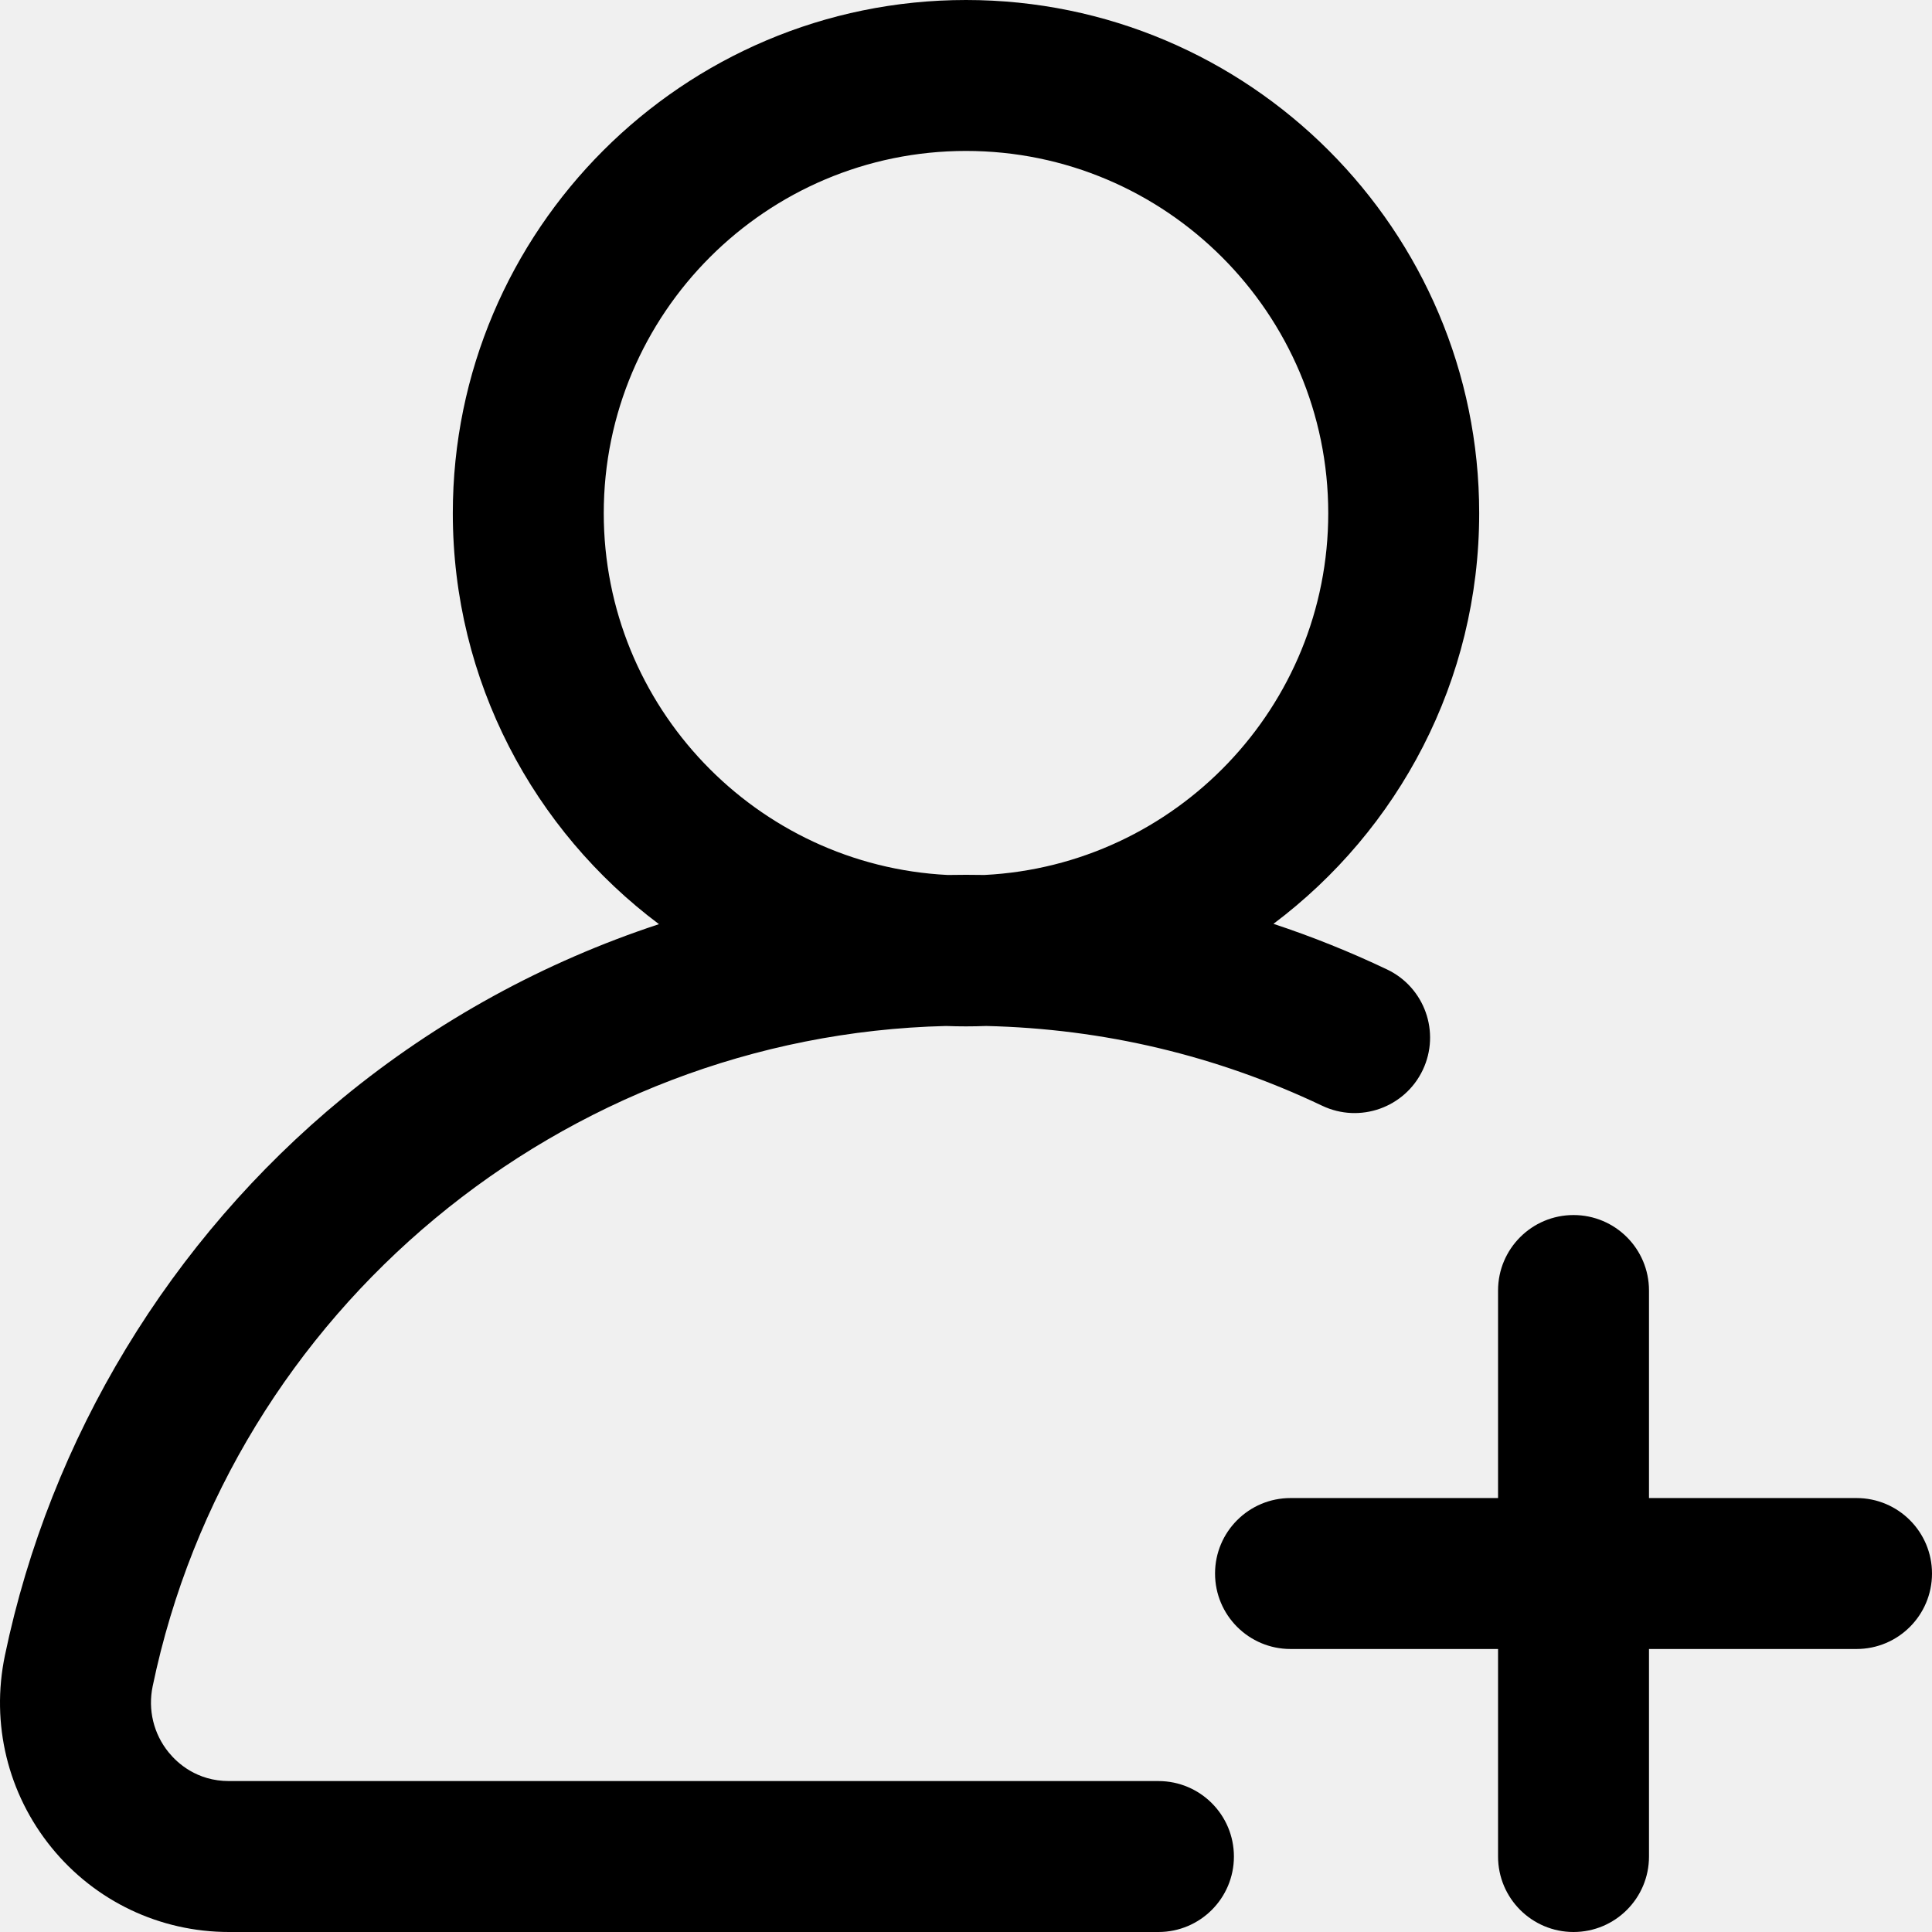
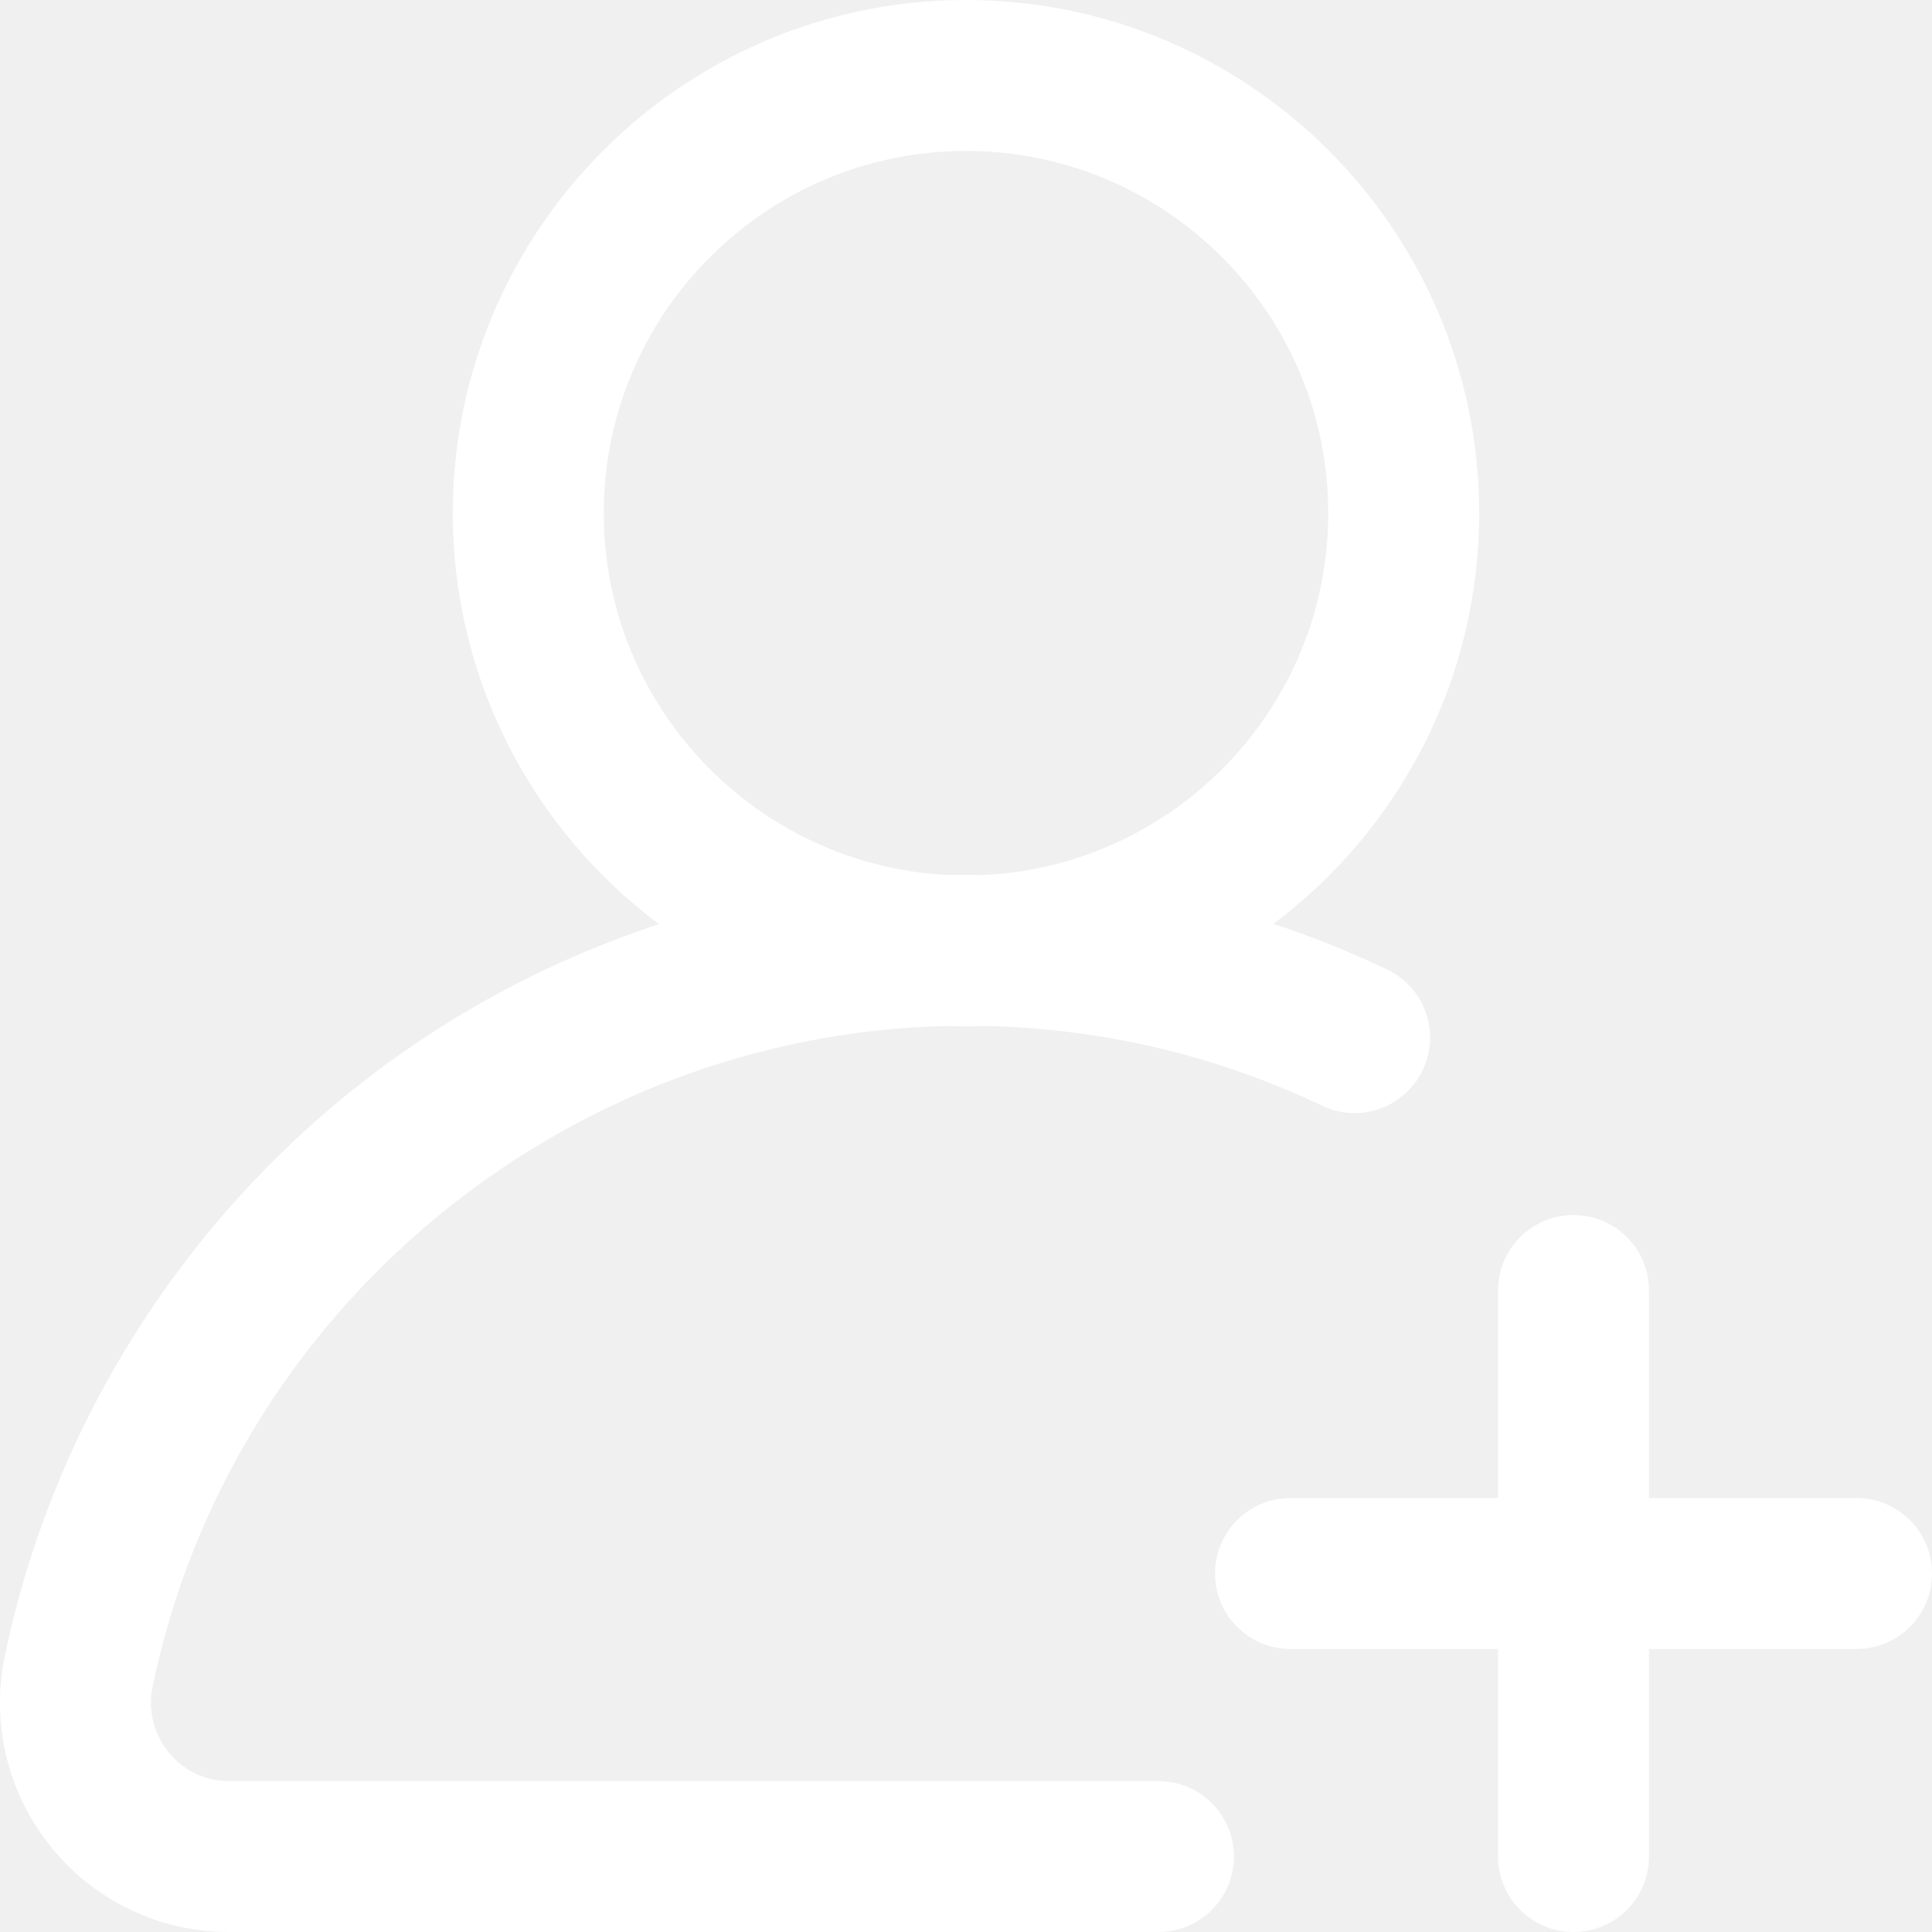
- <svg xmlns="http://www.w3.org/2000/svg" version="1.1" id="Capa_1" x="0px" y="0px" viewBox="0 0 512 512" style="enable-background:new 0 0 512 512;" xml:space="preserve">
+ <svg xmlns="http://www.w3.org/2000/svg" version="1.1" id="Capa_1" x="0px" y="0px" viewBox="0 0 512 512" fill="white" style="enable-background:new 0 0 512 512;" xml:space="preserve">
  <g>
    <g>
      <path d="M367.57,256.909c-9.839-4.677-19.878-8.706-30.093-12.081C370.56,219.996,392,180.455,392,136C392,61.01,330.991,0,256,0    c-74.991,0-136,61.01-136,136c0,44.504,21.488,84.084,54.633,108.911c-30.368,9.998-58.863,25.555-83.803,46.069    c-45.732,37.617-77.529,90.086-89.532,147.743c-3.762,18.066,0.745,36.622,12.363,50.908C25.222,503.847,42.365,512,60.693,512    H307c11.046,0,20-8.954,20-20c0-11.046-8.954-20-20-20H60.693c-8.538,0-13.689-4.766-15.999-7.606    c-3.989-4.905-5.533-11.29-4.236-17.519c20.755-99.695,108.691-172.521,210.24-174.977c1.759,0.068,3.526,0.102,5.302,0.102    c1.793,0,3.578-0.035,5.354-0.104c31.12,0.73,61.05,7.832,89.044,21.14c9.977,4.74,21.907,0.499,26.649-9.478    C381.789,273.582,377.547,261.651,367.57,256.909z M260.878,231.877c-1.623-0.029-3.249-0.044-4.878-0.044    c-1.614,0-3.228,0.016-4.84,0.046C200.465,229.35,160,187.312,160,136c0-52.935,43.065-96,96-96s96,43.065,96,96    C352,187.299,311.555,229.329,260.878,231.877z" />
    </g>
  </g>
  <g>
    <g>
      <path d="M492,397h-55v-55c0-11.046-8.954-20-20-20c-11.046,0-20,8.954-20,20v55h-55c-11.046,0-20,8.954-20,20    c0,11.046,8.954,20,20,20h55v55c0,11.046,8.954,20,20,20c11.046,0,20-8.954,20-20v-55h55c11.046,0,20-8.954,20-20    C512,405.954,503.046,397,492,397z" />
    </g>
  </g>
  <g>
</g>
  <g>
</g>
  <g>
</g>
  <g>
</g>
  <g>
</g>
  <g>
</g>
  <g>
</g>
  <g>
</g>
  <g>
</g>
  <g>
</g>
  <g>
</g>
  <g>
</g>
  <g>
</g>
  <g>
</g>
  <g>
</g>
</svg>
